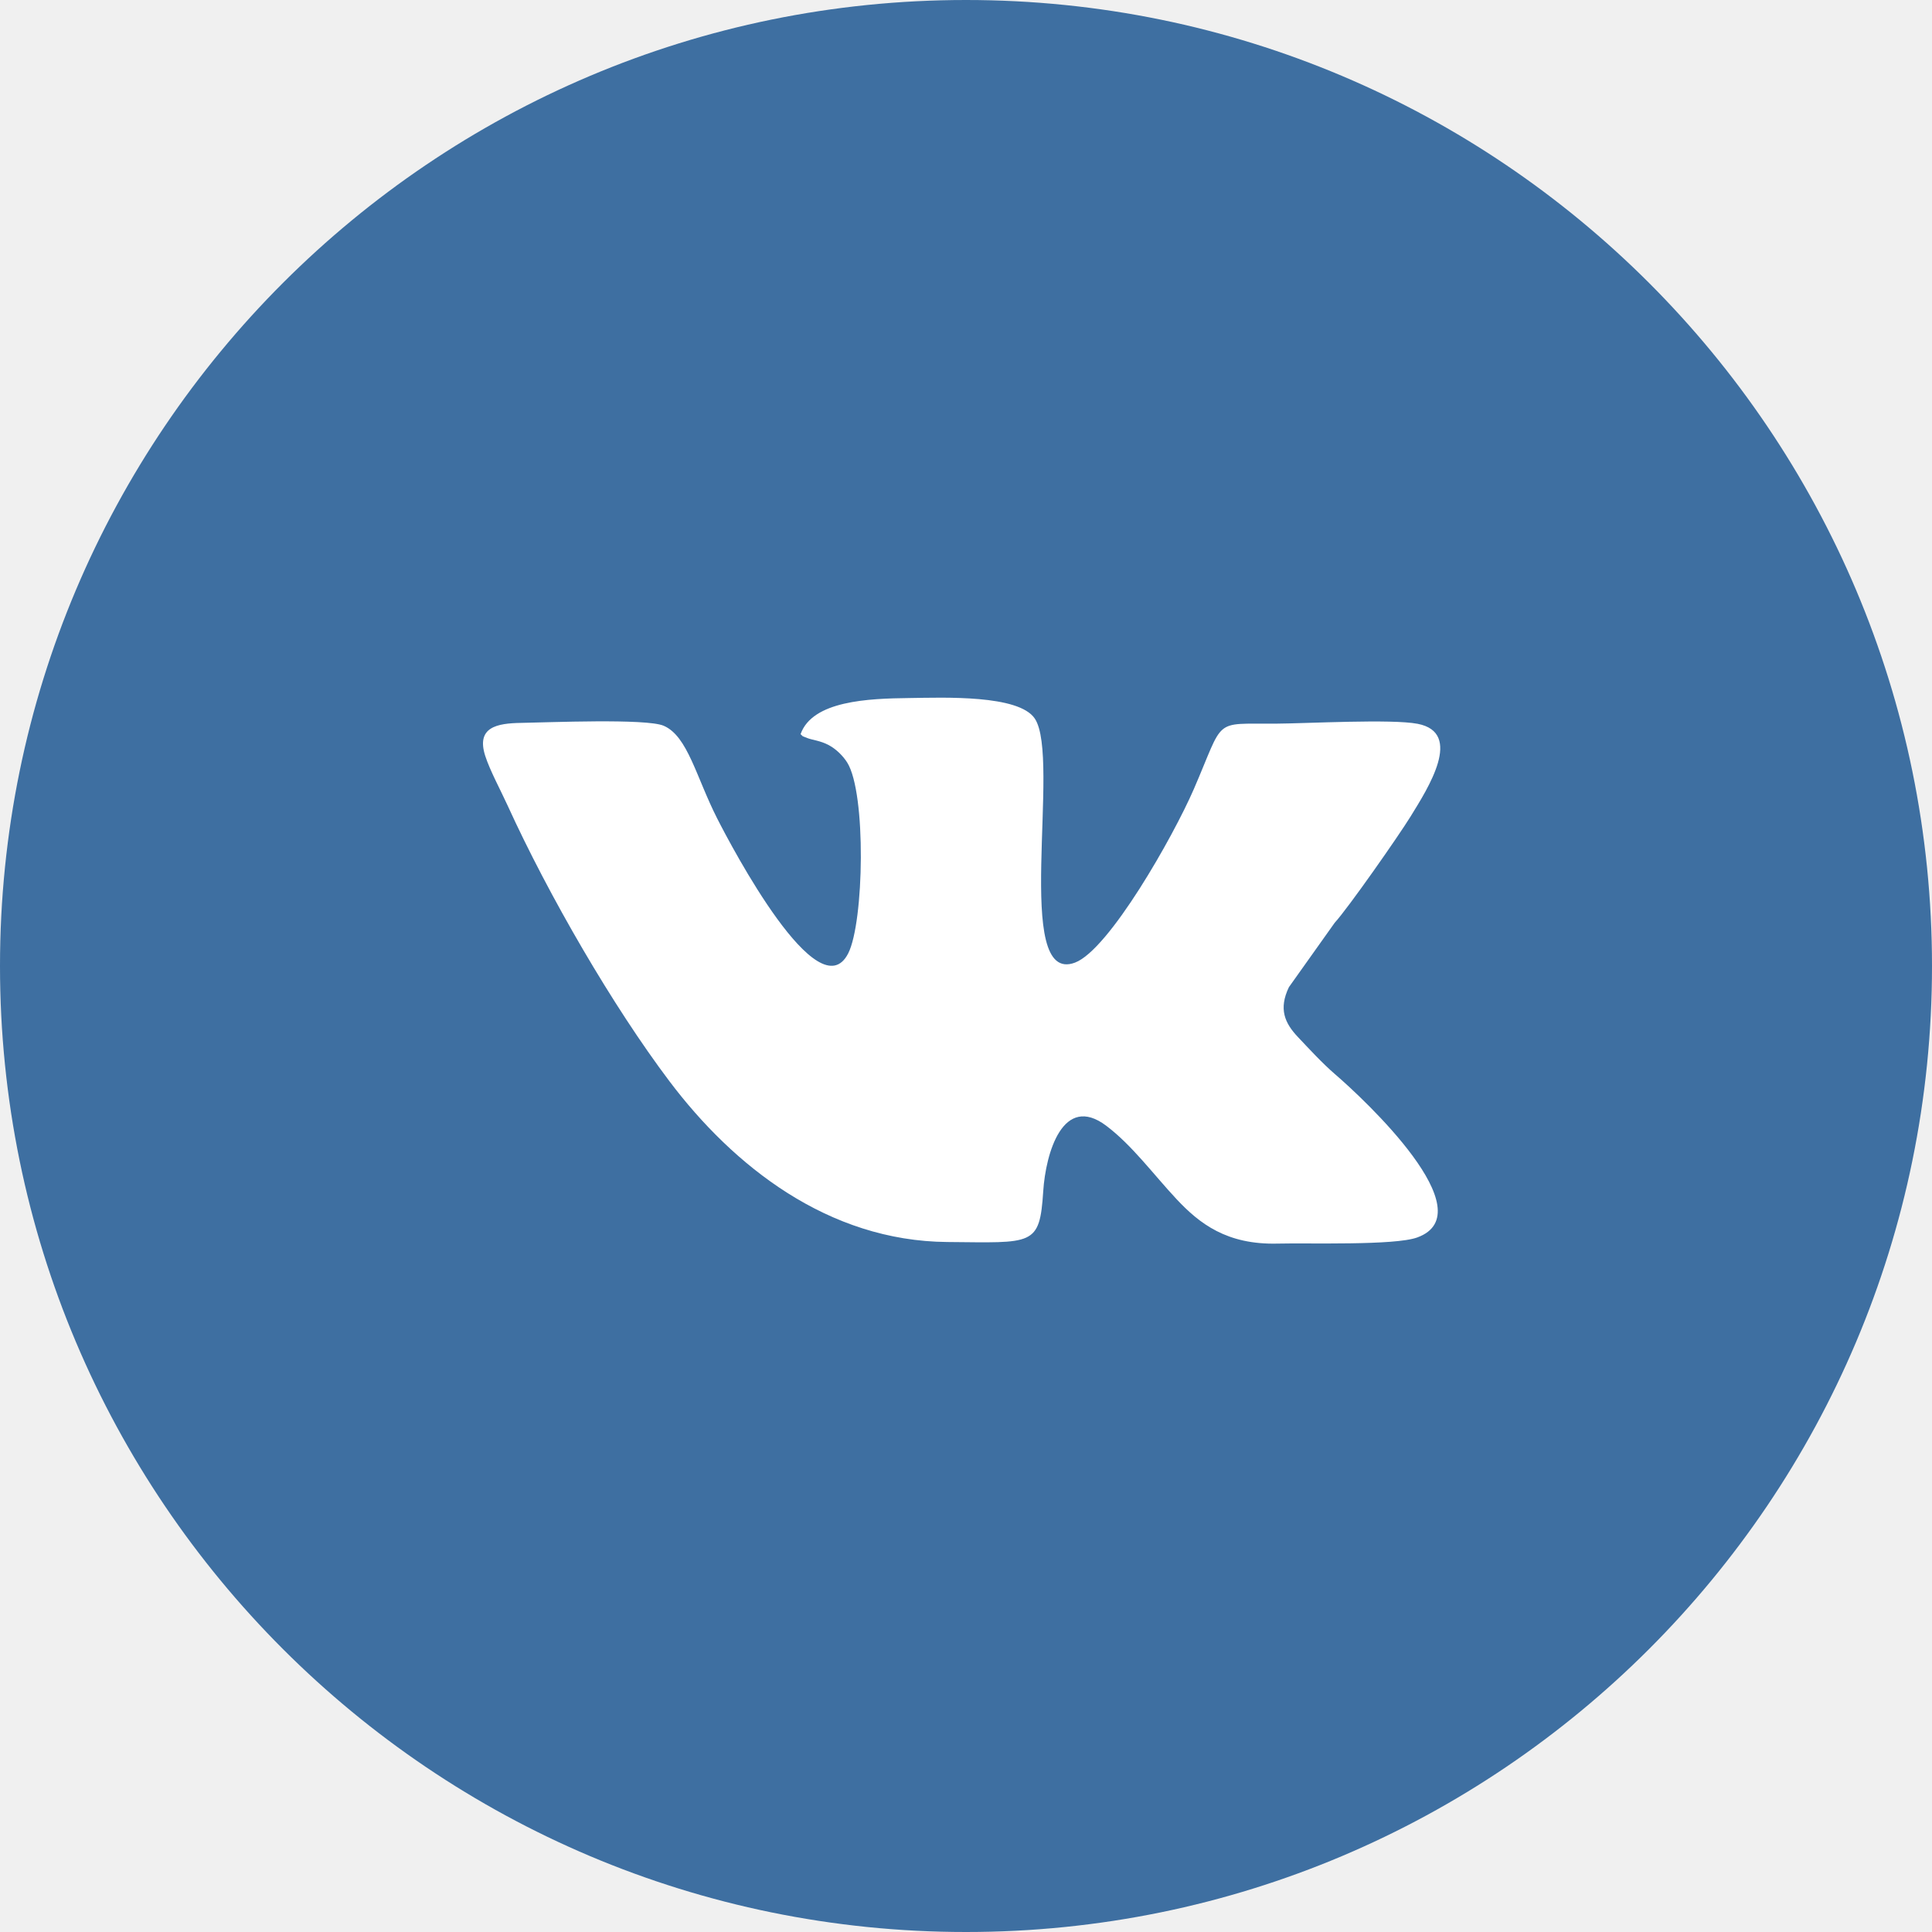
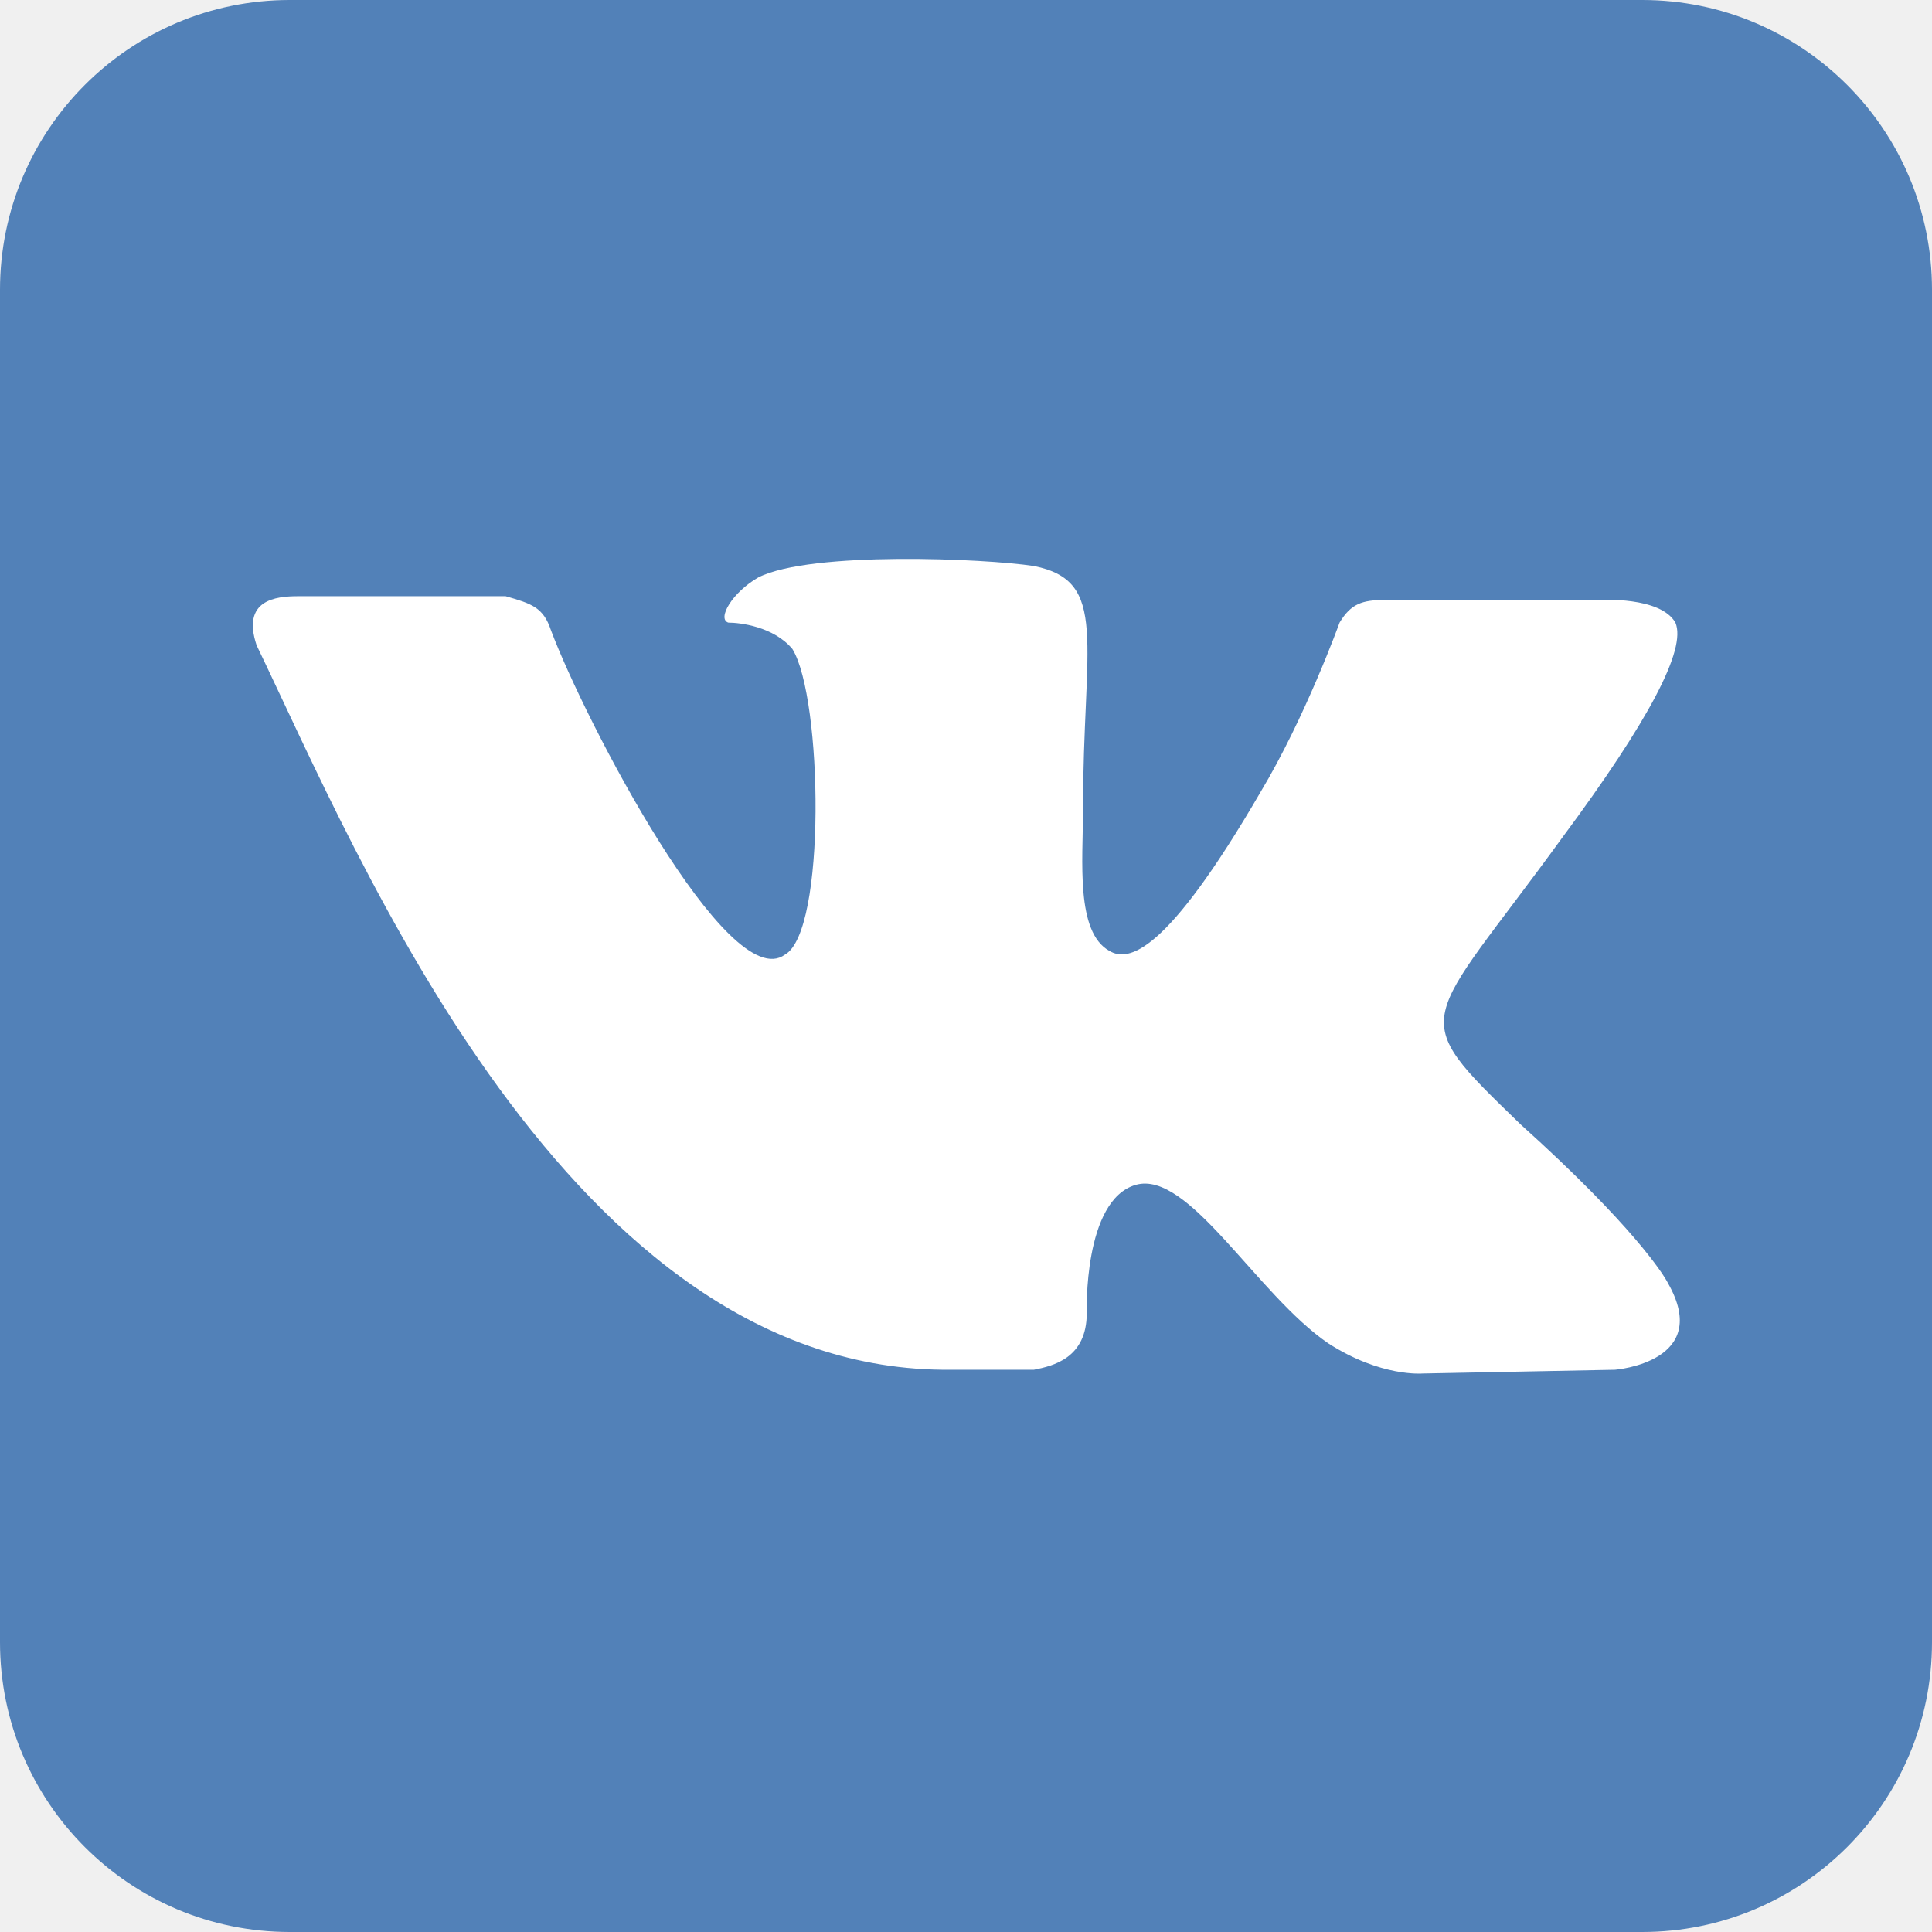
- <svg xmlns="http://www.w3.org/2000/svg" width="800px" height="800px" viewBox="0 0 72 72">
-   <g fill="none" fill-rule="evenodd">
-     <path d="M36,72 L36,72 C55.882,72 72,55.882 72,36 L72,36 C72,16.118 55.882,-3.65231026e-15 36,0 L36,0 C16.118,3.65231026e-15 -2.4348735e-15,16.118 0,36 L0,36 C2.4348735e-15,55.882 16.118,72 36,72 Z" fill="#3E6FA1" />
-     <path d="M38.878,44.395 C38.971,42.965 39.615,40.74 41.226,41.953 C42.199,42.689 42.972,43.753 43.846,44.688 C44.7,45.599 45.718,46.394 47.616,46.345 C48.741,46.316 51.973,46.423 52.815,46.117 C55.359,45.193 50.851,40.975 49.75,40.03 C49.287,39.633 48.768,39.068 48.37,38.647 C47.879,38.128 47.643,37.602 48.034,36.788 L49.74,34.389 C50.245,33.837 52.113,31.165 52.565,30.433 C53.215,29.379 54.55,27.306 52.83,26.974 C51.862,26.787 48.722,26.961 47.527,26.969 C45.173,26.984 45.652,26.724 44.491,29.406 C43.717,31.189 41.33,35.393 40.064,35.873 C37.717,36.763 39.553,28.25 38.563,26.778 C37.963,25.885 35.181,25.996 33.879,26.014 C32.367,26.032 30.276,26.112 29.835,27.36 C29.97,27.475 29.822,27.397 30.084,27.504 C30.272,27.58 30.566,27.598 30.885,27.768 C31.168,27.918 31.426,28.182 31.574,28.419 C32.287,29.559 32.201,34.363 31.611,35.528 C30.506,37.704 27.28,31.59 26.727,30.501 C25.938,28.946 25.628,27.434 24.734,27.047 C24.086,26.768 20.412,26.924 19.424,26.94 C18.519,26.954 17.739,27.097 18.083,28.169 C18.256,28.709 18.667,29.47 18.915,30.014 C20.447,33.376 22.842,37.503 24.952,40.3 C27.334,43.455 30.855,46.25 35.306,46.286 C38.503,46.312 38.745,46.453 38.878,44.395" fill="#FFF" />
-   </g>
+ <svg xmlns="http://www.w3.org/2000/svg" aria-label="VK" role="img" viewBox="0 0 512 512">
+   <rect width="512" height="512" rx="15%" fill="#5281b8" />
+   <path fill="#ffffff" d="M274 363c5-1 14-3 14-15 0 0-1-30 13-34s32 29 51 42c14 9 25 8 25 8l51-1s26-2 14-23c-1-2-9-15-39-42-31-30-26-25 11-76 23-31 33-50 30-57-4-7-20-6-20-6h-57c-6 0-9 1-12 6 0 0-9 25-21 45-25 43-35 45-40 42-9-5-7-24-7-37 0-45 7-61-13-65-13-2-59-4-73 3-7 4-11 11-8 12 3 0 12 1 17 7 8 13 9 75-2 81-15 11-53-62-62-86-2-6-5-7-12-9H79c-6 0-15 1-11 13 27 56 83 193 184 192z" />
</svg>
